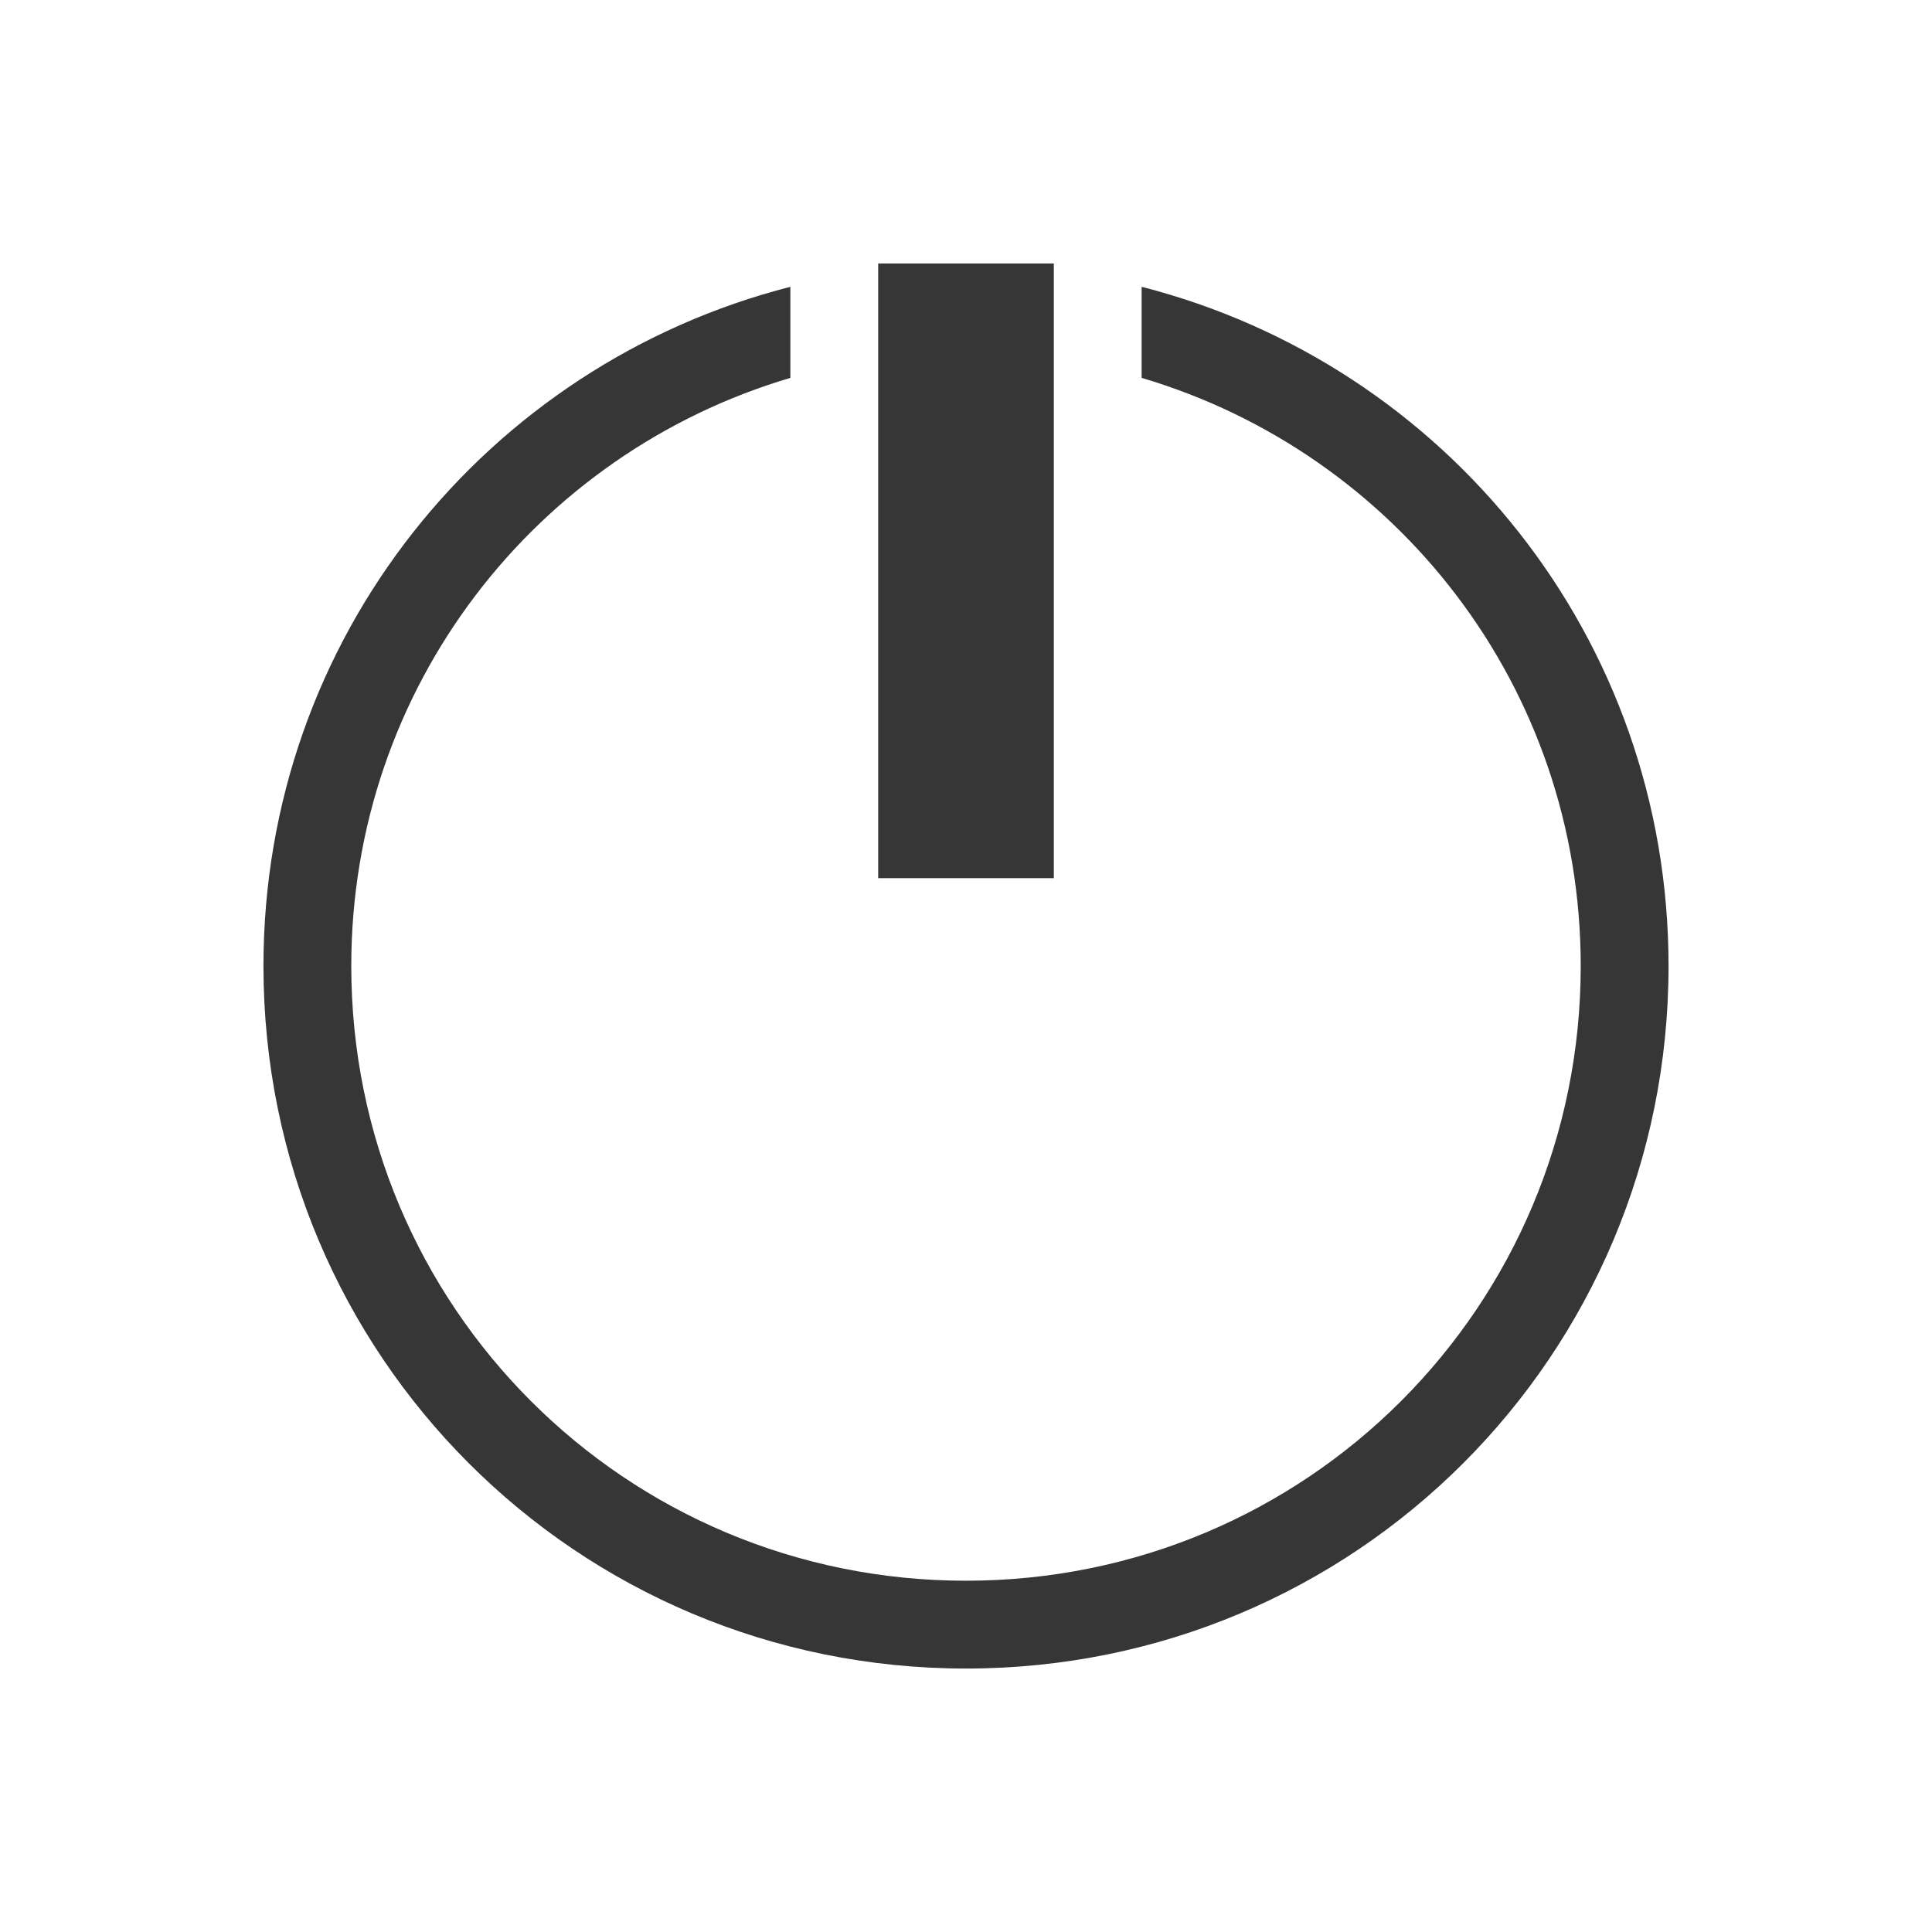
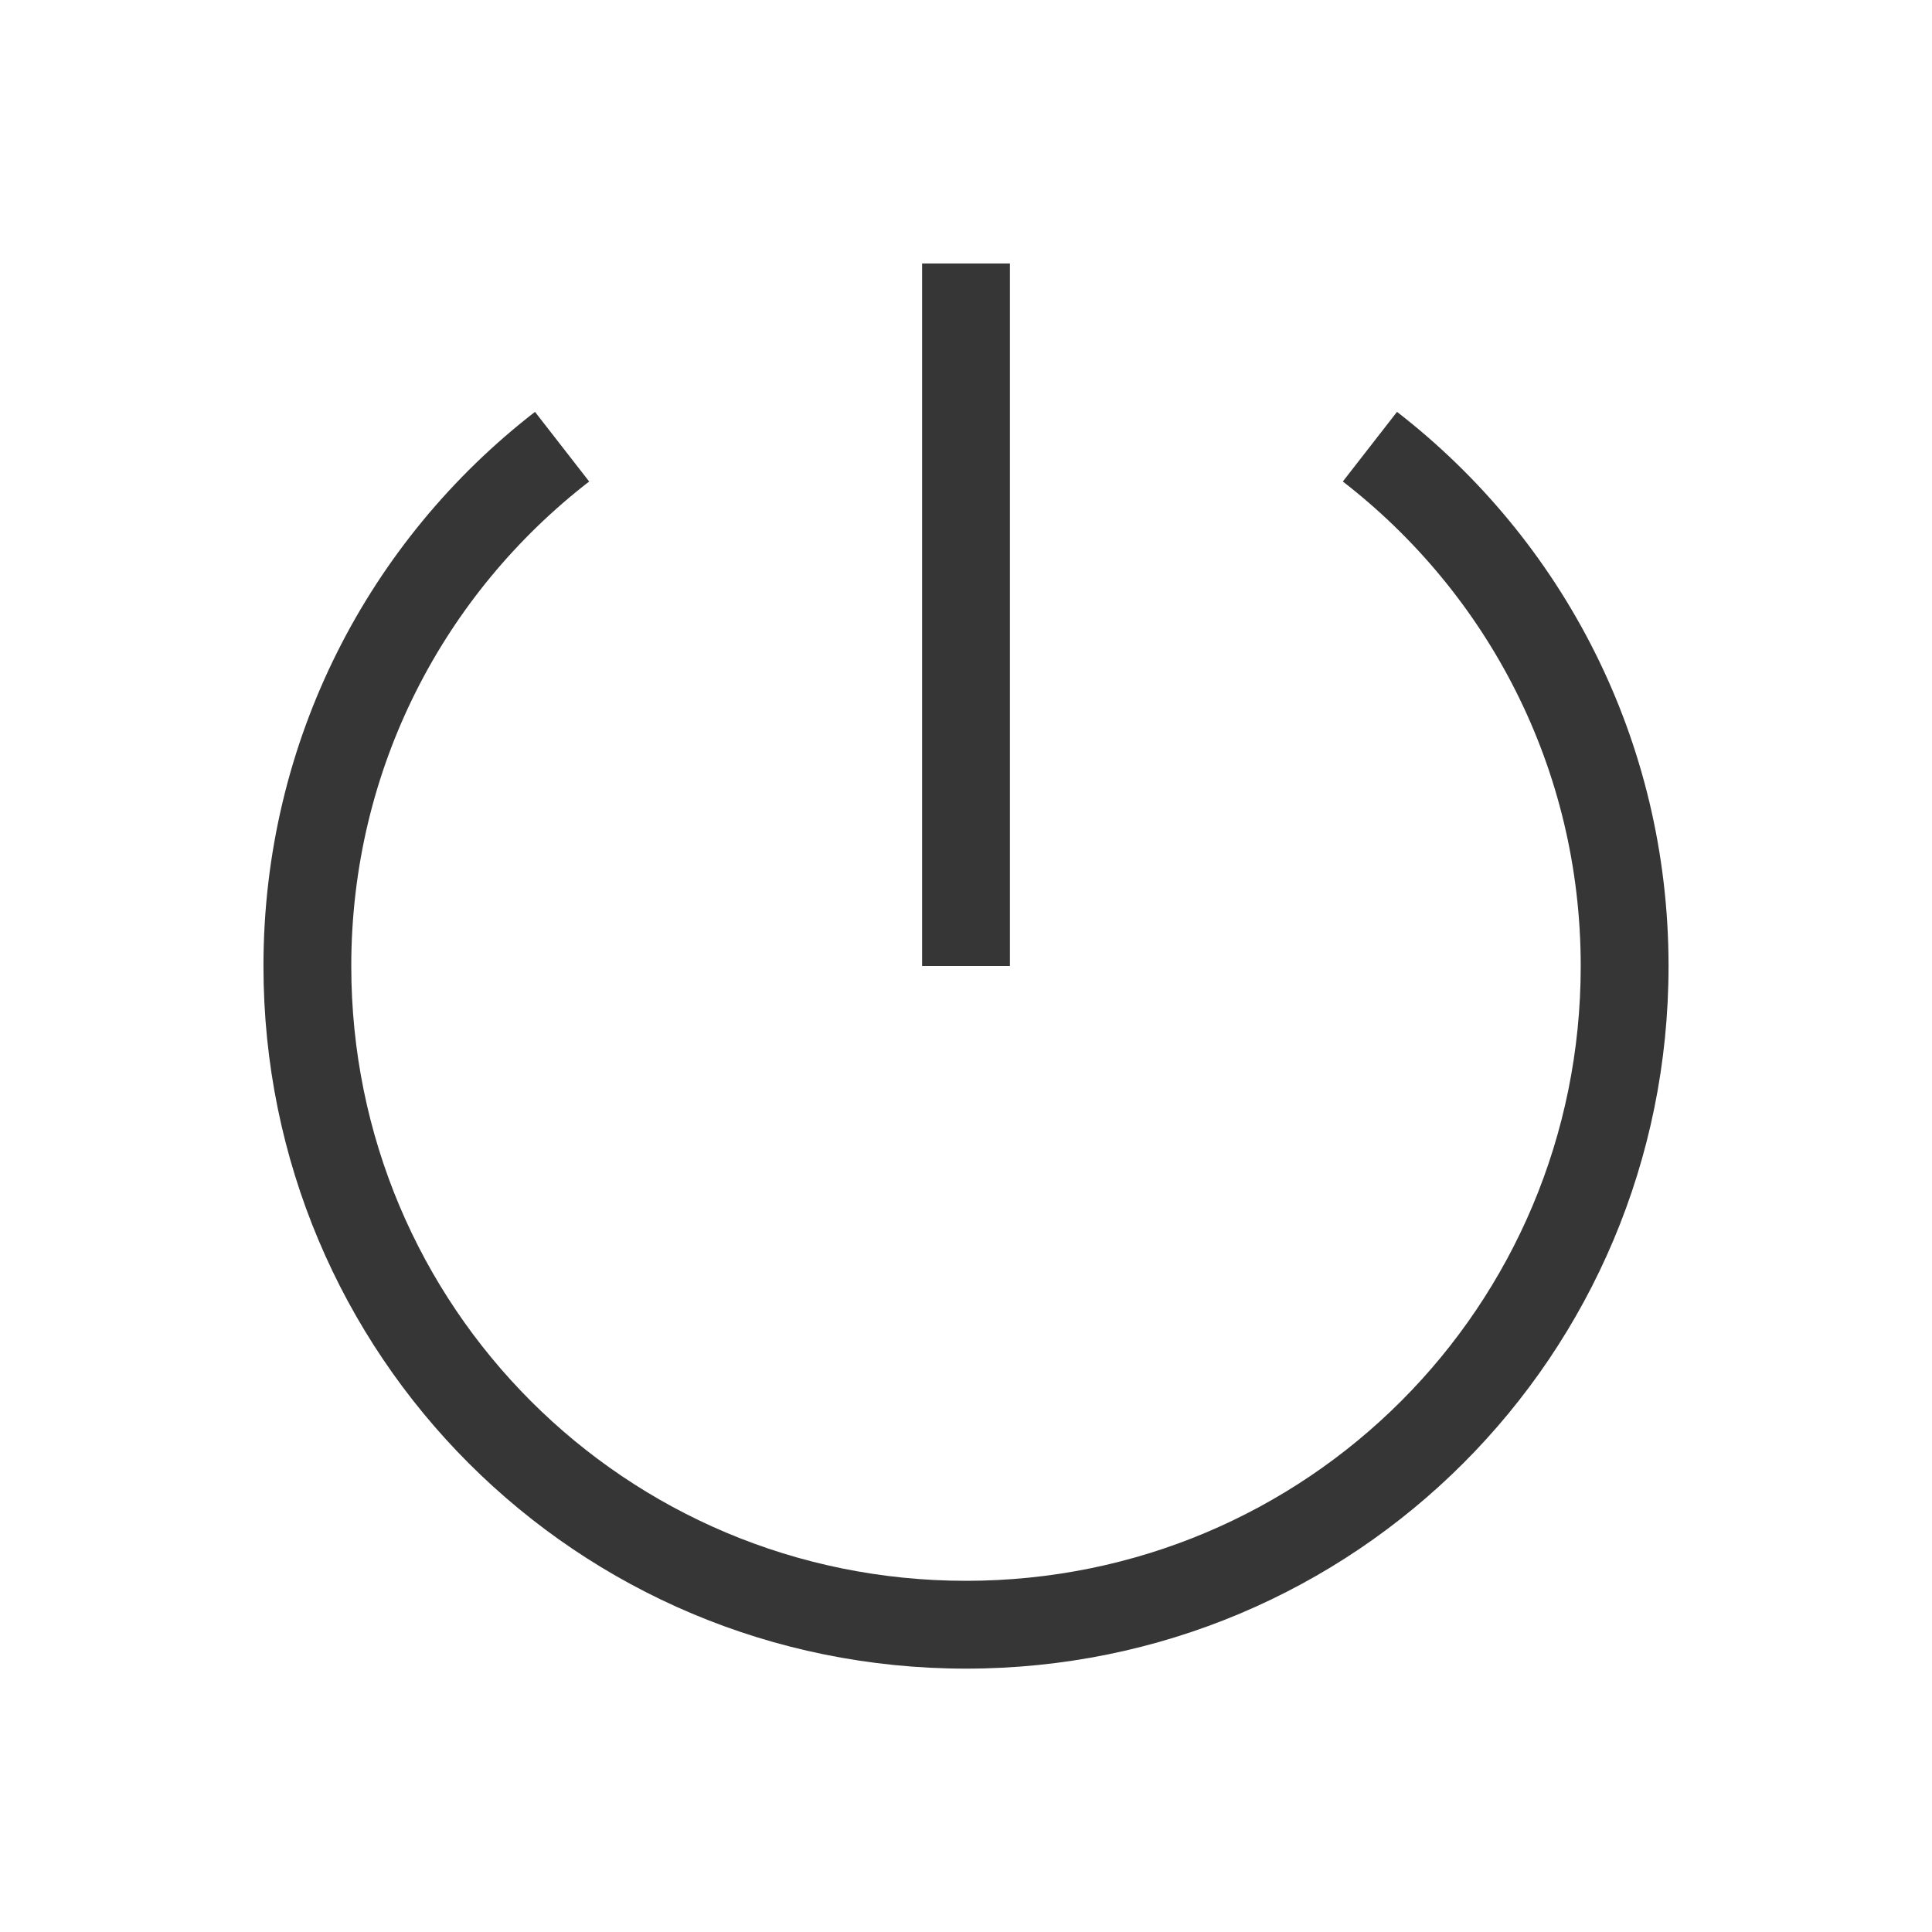
- <svg xmlns="http://www.w3.org/2000/svg" viewBox="0 0 22 22">
-   <defs id="defs3051">
-     <style type="text/css" id="current-color-scheme">
-       .ColorScheme-Text {
+ <svg xmlns="http://www.w3.org/2000/svg" version="1.1" viewBox="0 0 22 22">
+   <defs>
+     <style id="current-color-scheme" type="text/css">.ColorScheme-Text {
        color:#363636;
-       }
-       </style>
+       }</style>
  </defs>
-   <path style="fill:currentColor;fill-opacity:1;stroke:none" d="M 10 3 L 10 10 L 12 10 L 12 3 L 10 3 z M 9 3.266 C 5.544 4.15 3 7.261 3 11 C 3 15.432 6.568 19 11 19 C 15.432 19 19 15.432 19 11 C 19 7.261 16.456 4.15 13 3.266 L 13 4.303 C 15.895 5.16 18 7.82 18 11 C 18 14.878 14.878 18 11 18 C 7.122 18 4 14.878 4 11 C 4 7.82 6.105 5.16 9 4.303 L 9 3.266 z " class="ColorScheme-Text" />
+   <path class="ColorScheme-Text" d="m10.5 3v8h1v-8h-1zm-4.408 1.69c-1.882 1.457-3.092 3.734-3.092 6.311 0 4.432 3.568 8 8 8 4.432 0 8-3.568 8-8 0-2.577-1.21-4.854-3.092-6.311l-0.617 0.793c1.647 1.275 2.709 3.263 2.709 5.518 0 3.878-3.122 7-7 7-3.878 0-7-3.122-7-7 0-2.255 1.061-4.243 2.709-5.518l-0.617-0.793z" fill="currentColor" />
</svg>
